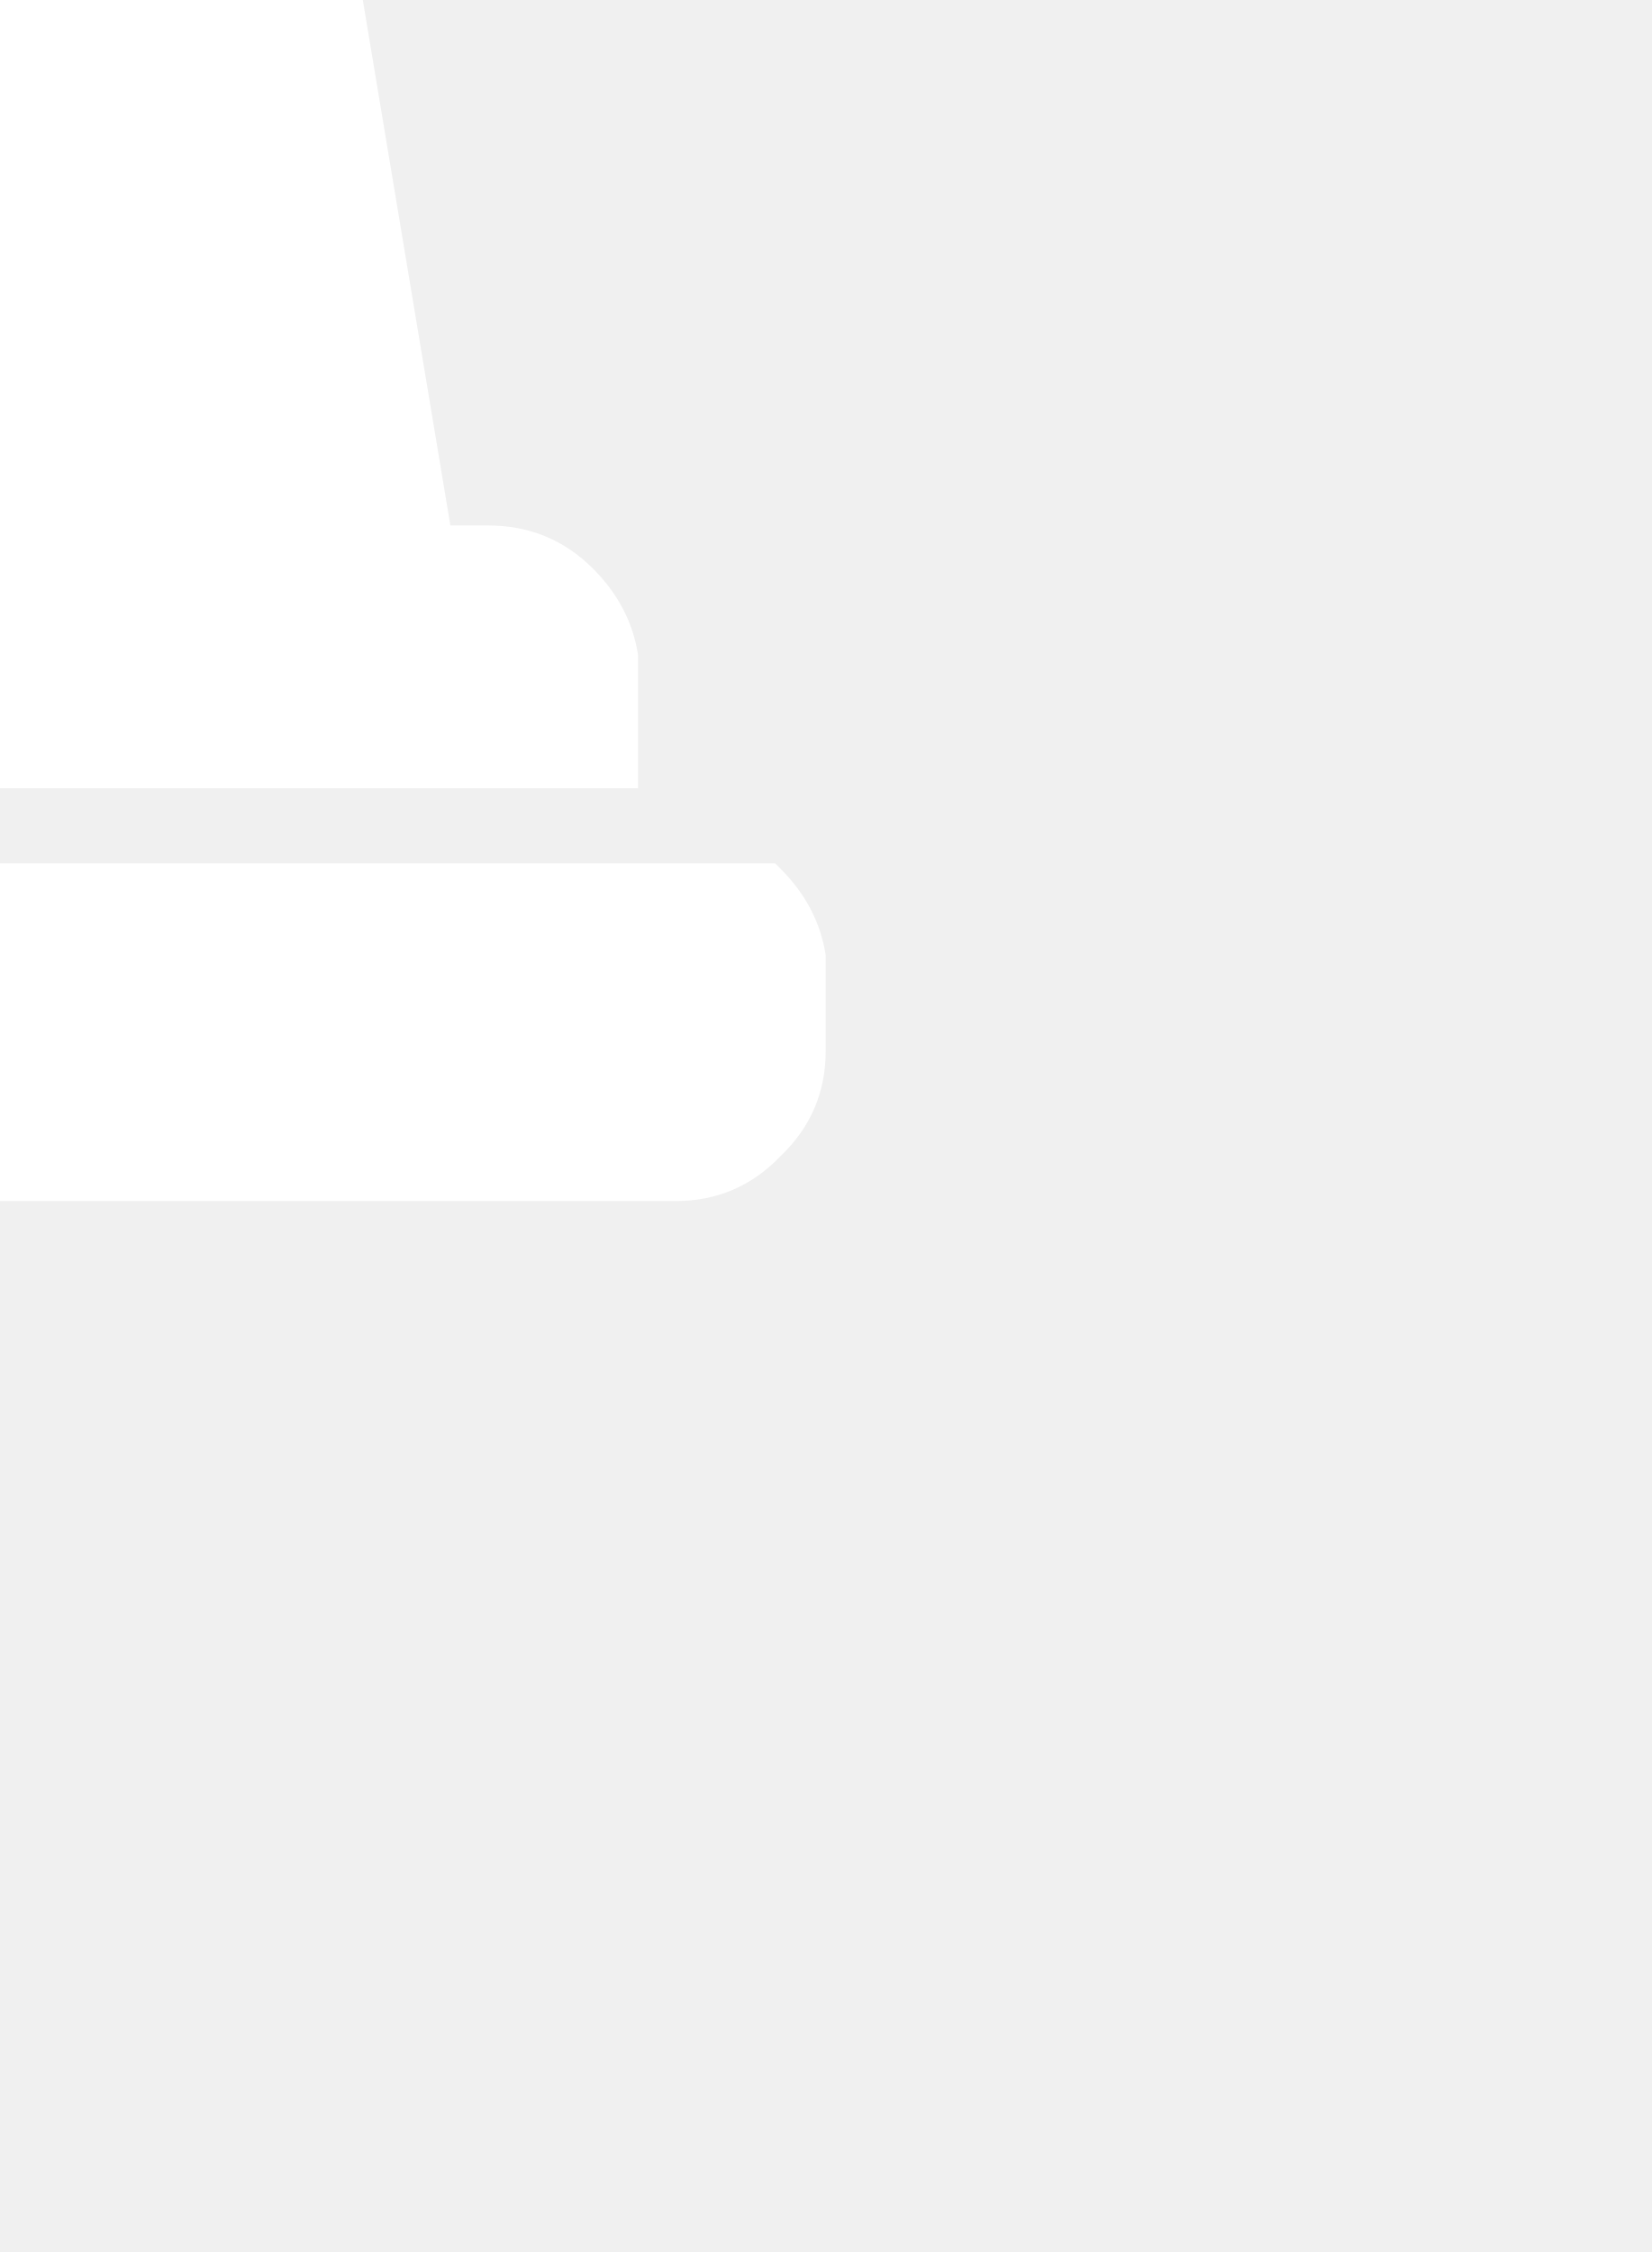
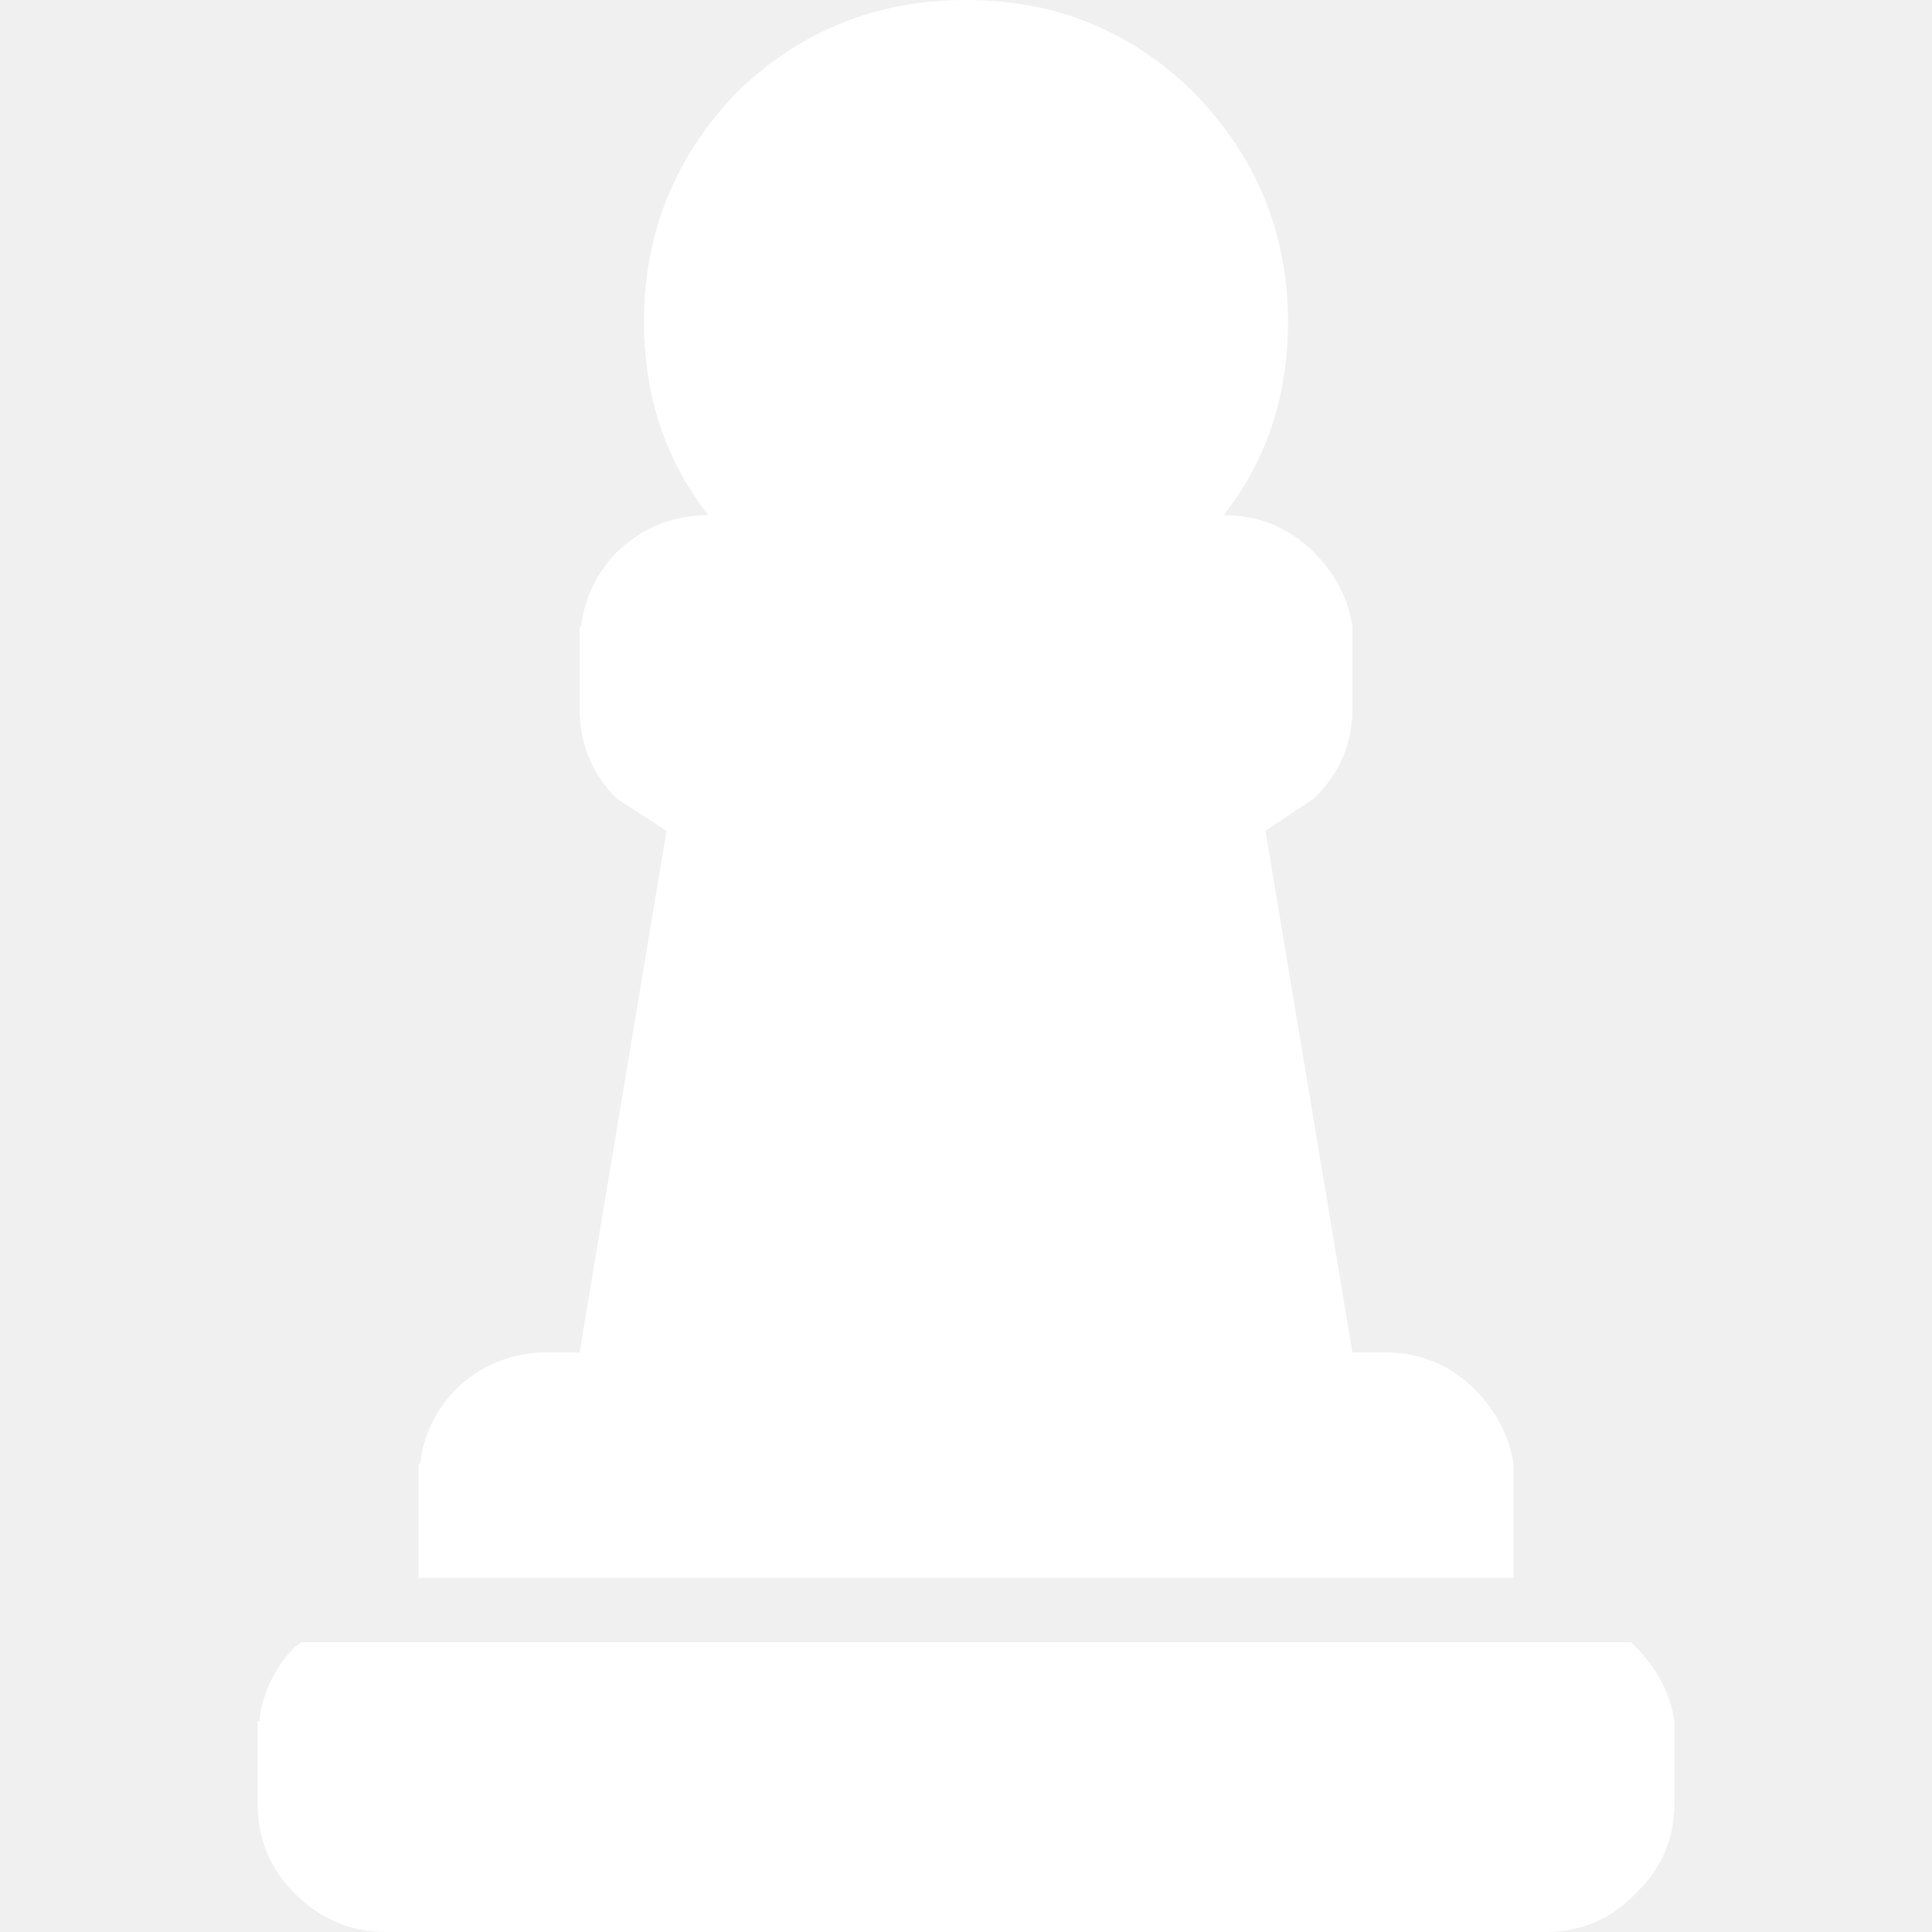
- <svg xmlns="http://www.w3.org/2000/svg">
-   <defs />
-   <g>
-     <path stroke="none" fill="#FFFFFF" d="M10 -18 Q10 -14.55 8 -12 9.65 -12 10.8 -10.85 11.8 -9.85 12 -8.55 L12 -6 Q12 -4.35 10.8 -3.2 L9.3 -2.2 12 14 13 14 Q14.65 14 15.8 15.15 16.8 16.15 17 17.45 L17 21 -17 21 -17 17.45 -16.95 17.45 Q-16.8 16.15 -15.85 15.15 -14.65 14 -13 14 L-12 14 -9.3 -2.2 -10.85 -3.2 Q-12 -4.35 -12 -6 L-12 -8.55 -11.95 -8.55 Q-11.8 -9.85 -10.85 -10.85 -9.65 -12 -8 -12 -10 -14.55 -10 -18 -10 -22.15 -7.1 -25.15 -4.15 -28 0 -28 4.15 -28 7.05 -25.15 10 -22.15 10 -18 M18 32 L-18 32 Q-19.65 32 -20.85 30.8 -22 29.65 -22 28 L-22 25.45 -21.95 25.45 Q-21.8 24.15 -20.85 23.15 L-20.65 23 20.65 23 20.8 23.15 Q21.8 24.15 22 25.45 L22 28 Q22 29.65 20.8 30.8 19.65 32 18 32" />
+ <svg xmlns="http://www.w3.org/2000/svg" version="1.1" id="svg2383" width="204.545" height="204.545">
+   <defs id="defs2377" />
+   <g id="g2381" transform="matrix(3.409091,0,0,3.409091,102.2725,95.45432)" style="fill:#ffffff;fill-opacity:1">
+     <path stroke="none" fill="#ffffff" d="m 10,-18 q 0,3.45 -2,6 1.65,0 2.8,1.15 1,1 1.2,2.3 V -6 q 0,1.65 -1.2,2.8 L 9.3,-2.2 12,14 h 1 q 1.65,0 2.8,1.15 1,1 1.2,2.3 V 21 h -34 v -3.55 h 0.05 q 0.15,-1.3 1.1,-2.3 Q -14.65,14 -13,14 h 1 l 2.7,-16.2 -1.55,-1 Q -12,-4.35 -12,-6 v -2.55 h 0.05 q 0.15,-1.3 1.1,-2.3 1.2,-1.15 2.85,-1.15 -2,-2.55 -2,-6 0,-4.15 2.9,-7.15 Q -4.15,-28 0,-28 q 4.15,0 7.05,2.85 2.95,3 2.95,7.15 m 8,50 h -36 q -1.65,0 -2.85,-1.2 Q -22,29.65 -22,28 v -2.55 h 0.05 q 0.15,-1.3 1.1,-2.3 l 0.2,-0.15 h 41.3 l 0.15,0.15 q 1,1 1.2,2.3 V 28 q 0,1.65 -1.2,2.8 Q 19.65,32 18,32" id="path2379" style="fill:#ffffff;fill-opacity:1" />
  </g>
</svg>
